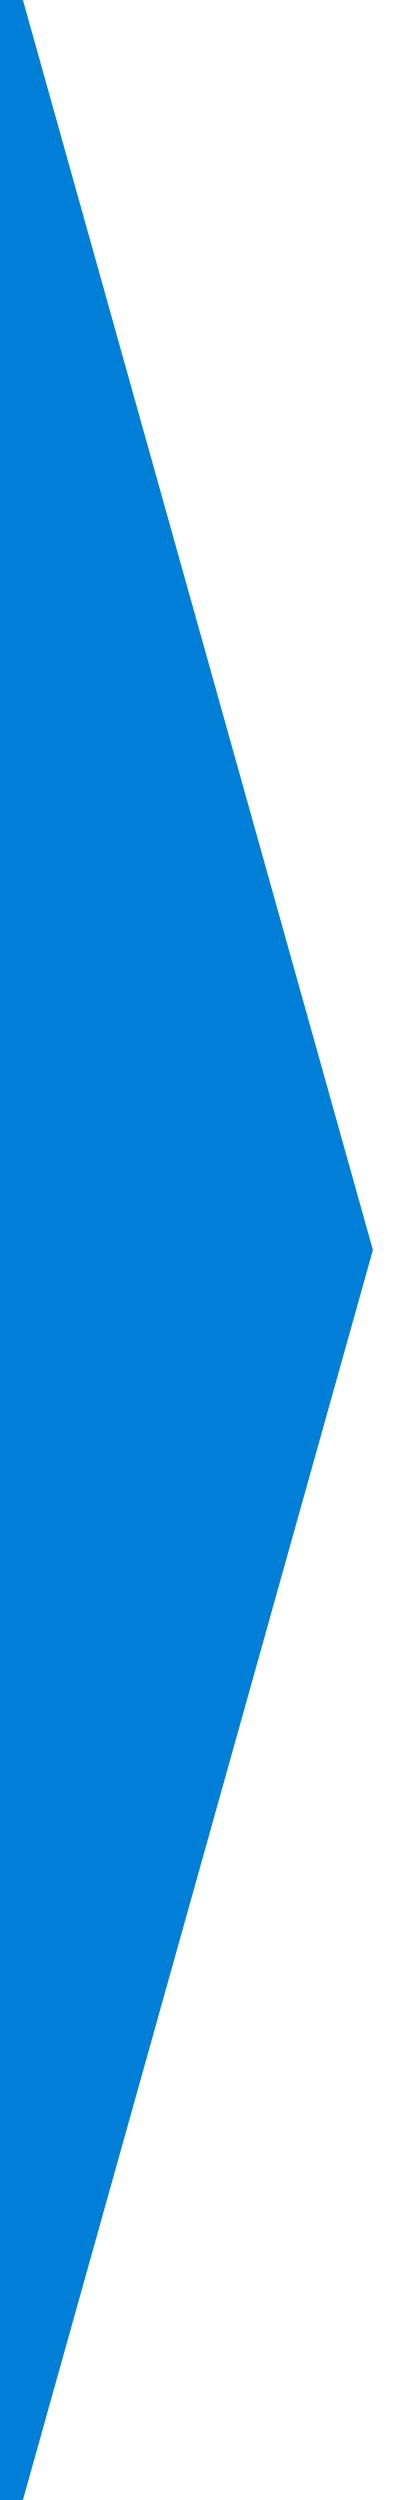
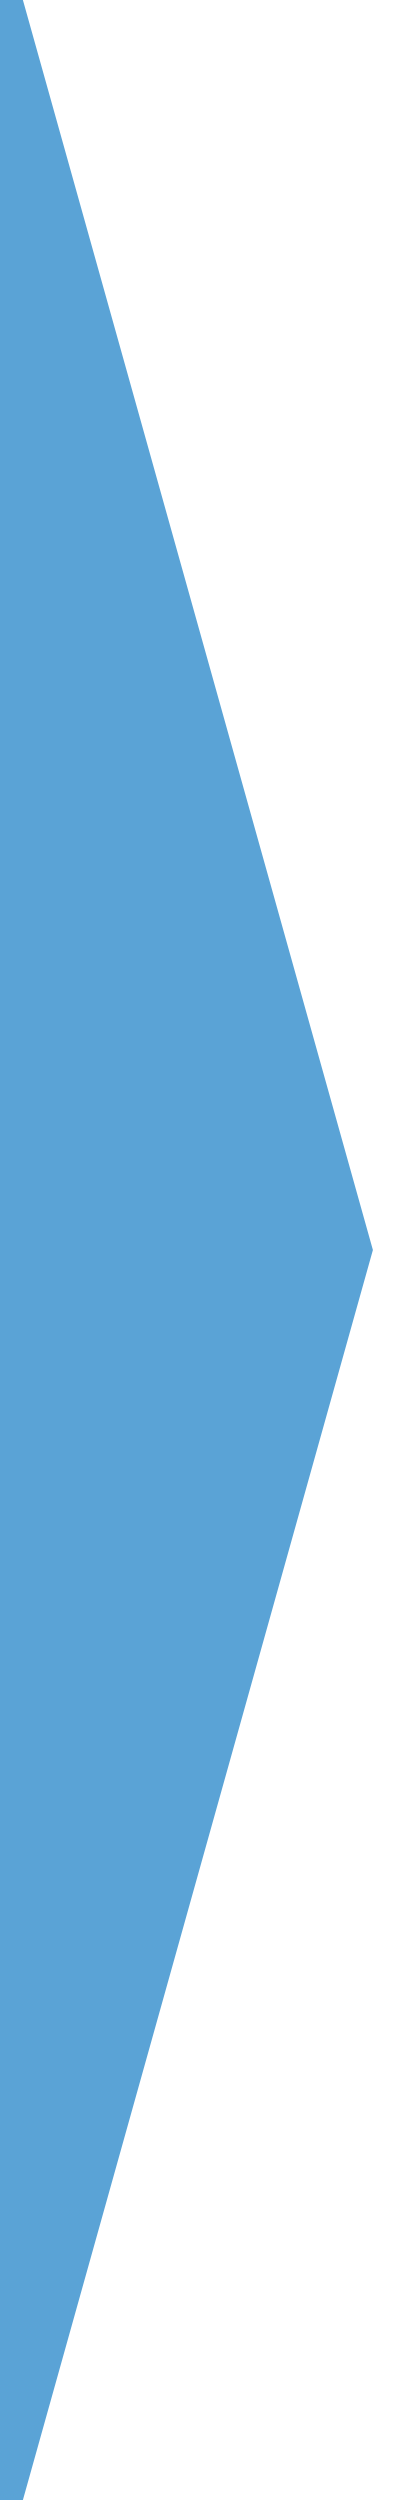
<svg xmlns="http://www.w3.org/2000/svg" xmlns:xlink="http://www.w3.org/1999/xlink" version="1.1" x="0px" y="0px" width="8px" height="50px" viewBox="272.543 0 8 50" enable-background="new 272.543 0 8 50" xml:space="preserve">
  <defs>
</defs>
  <g>
    <defs>
      <rect id="SVGID_1_" width="280.001" height="50" />
    </defs>
    <clipPath id="SVGID_2_">
      <use xlink:href="#SVGID_1_" overflow="visible" />
    </clipPath>
-     <path clip-path="url(#SVGID_2_)" fill="#017fd8" d="M273.001,0H25C11.193,0,0,11.193,0,25c0,13.807,11.193,25,25,25h248.001l7-25   L273.001,0z" />
+     <path clip-path="url(#SVGID_2_)" fill="#5AA3D6" d="M273.001,0H25C11.193,0,0,11.193,0,25c0,13.807,11.193,25,25,25h248.001l7-25   L273.001,0z" />
  </g>
</svg>
